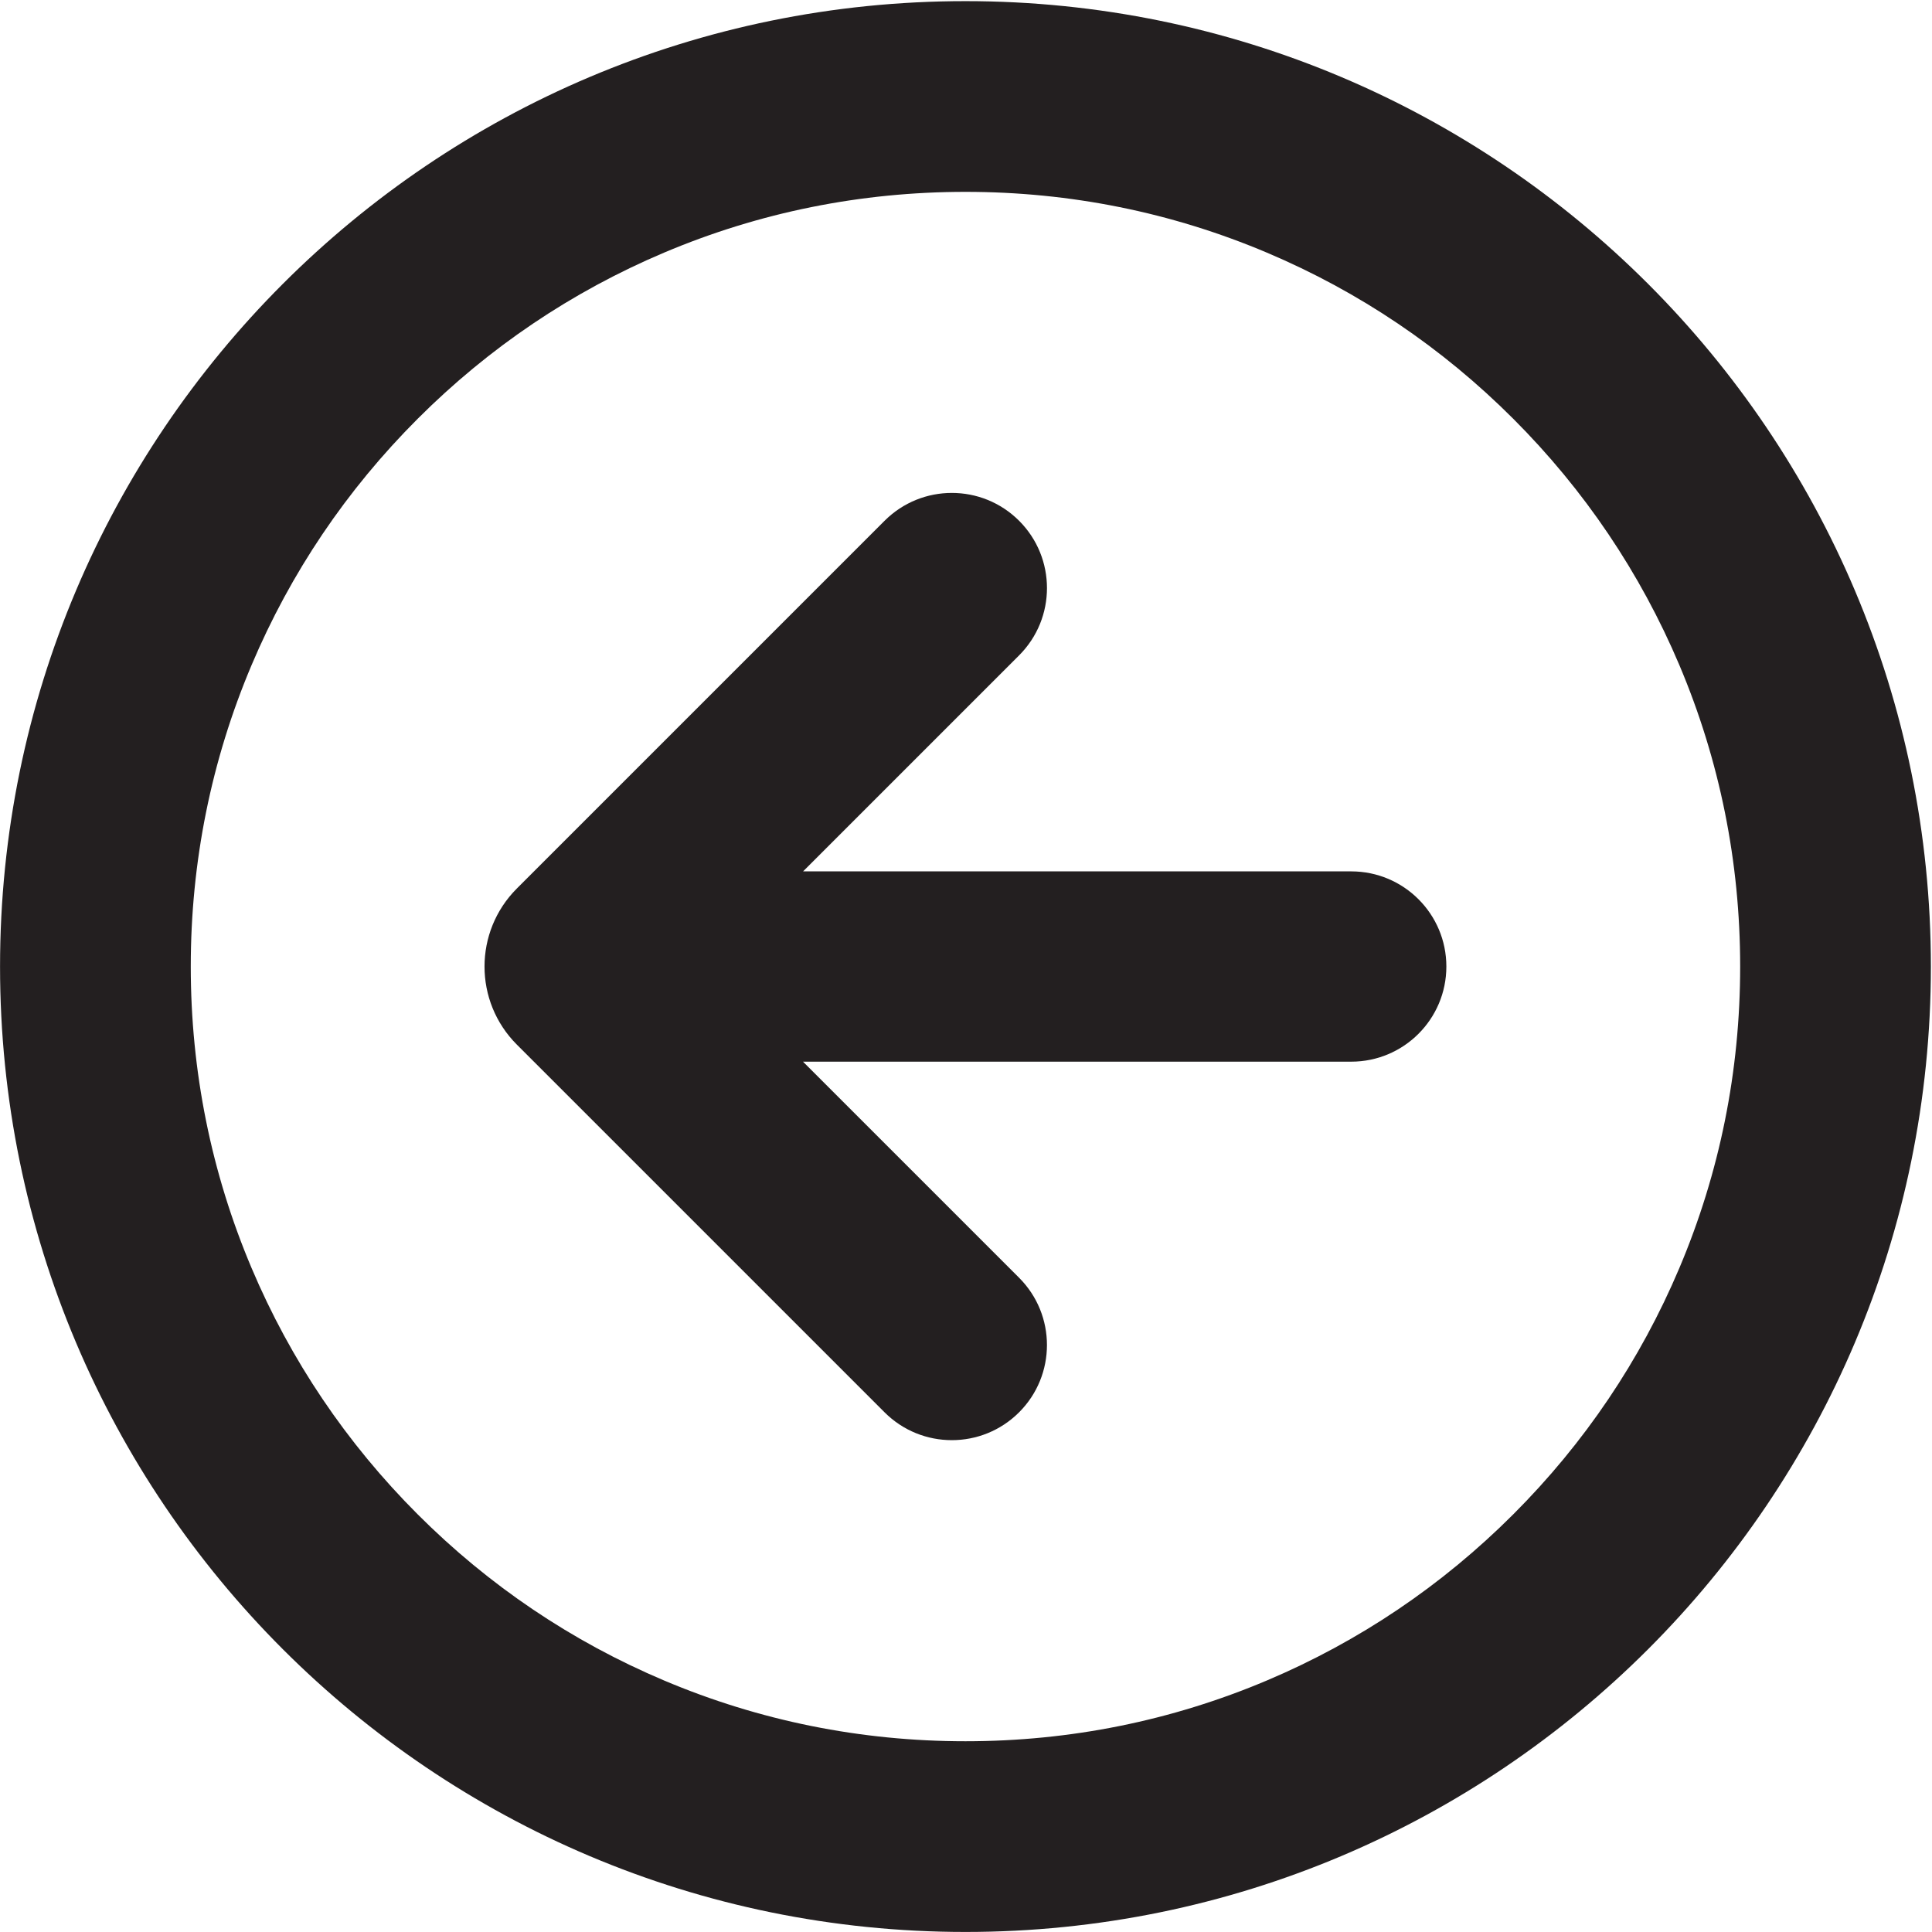
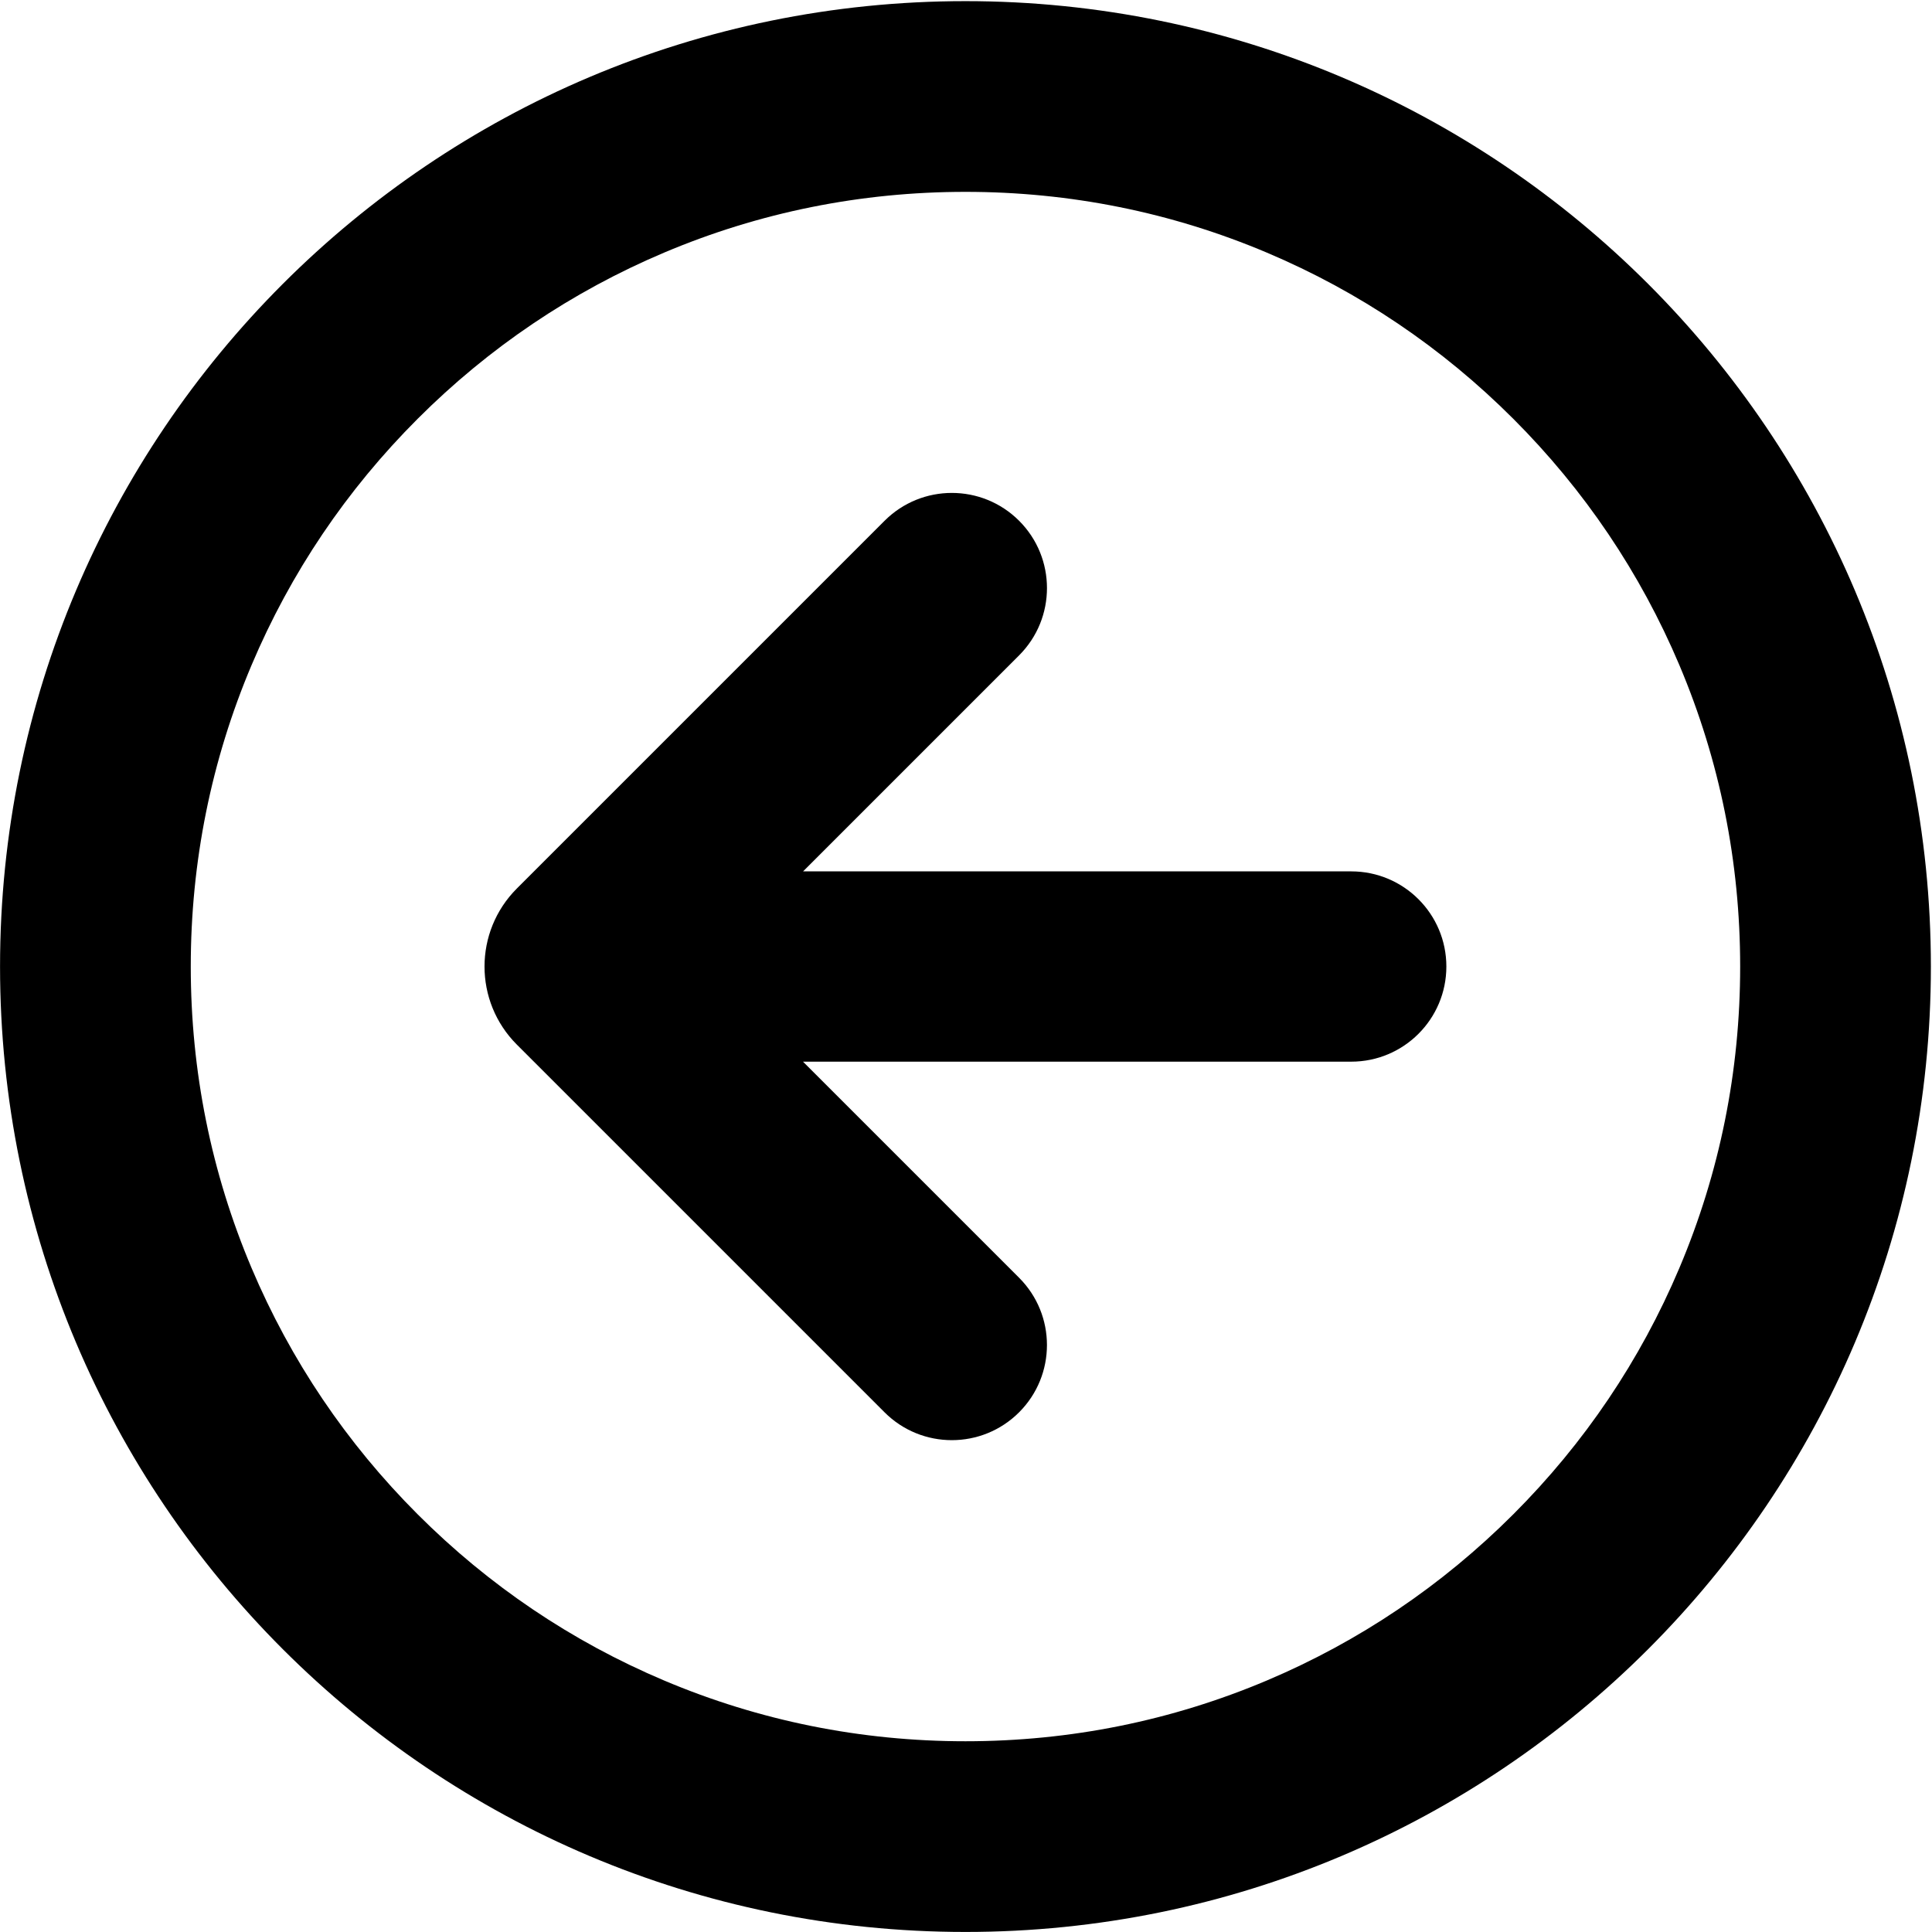
- <svg xmlns="http://www.w3.org/2000/svg" id="Layer_120" data-name="Layer 120" viewBox="0 0 850.91 850.91">
-   <defs>
-     <style>
-       .cls-1 {
-         fill: #231f20;
-       }
-     </style>
-   </defs>
-   <path class="cls-1" d="M425.22,84.5c46.1,0,90.77,9.01,132.78,26.78,40.62,17.18,77.12,41.79,108.48,73.16,31.36,31.36,55.97,67.86,73.16,108.48,17.77,42.01,26.78,86.69,26.78,132.78s-9.01,90.77-26.78,132.78c-17.18,40.62-41.79,77.12-73.16,108.48-31.36,31.36-67.86,55.97-108.48,73.16-42.01,17.77-86.69,26.78-132.78,26.78s-90.77-9.01-132.78-26.78c-40.62-17.18-77.12-41.79-108.48-73.16-31.36-31.36-55.97-67.86-73.16-108.48-17.77-42.01-26.78-86.69-26.78-132.78s9.01-90.77,26.78-132.78c17.18-40.62,41.79-77.12,73.16-108.48,31.36-31.36,67.86-55.97,108.48-73.16,42.01-17.77,86.69-26.78,132.78-26.78M425.22.5h0C190.39.5.02,190.87.02,425.7H.02C.02,660.53,190.39,850.89,425.22,850.89h0c234.83,0,425.2-190.37,425.2-425.2h0C850.41,190.87,660.05.5,425.22.5h0Z" />
-   <path class="cls-1" d="M595.12,467.6h-241.44l95.16,95.16c16.36,16.36,16.36,42.9,0,59.26h0c-16.36,16.36-42.9,16.36-59.26,0l-161.94-161.94c-18.99-18.99-18.99-49.77,0-68.76l24.89-24.89,137.06-137.06c16.37-16.37,42.9-16.36,59.26,0h0c16.36,16.37,16.36,42.9,0,59.26l-95.15,95.15h241.42c23.14,0,41.9,18.76,41.9,41.9h0c0,23.14-18.76,41.91-41.9,41.91Z" />
+ <svg xmlns="http://www.w3.org/2000/svg" viewBox="0 0 850.91 850.91">
+   <path d="M425.22,84.5c46.1,0,90.77,9.01,132.78,26.78,40.62,17.18,77.12,41.79,108.48,73.16,31.36,31.36,55.97,67.86,73.16,108.48,17.77,42.01,26.78,86.69,26.78,132.78s-9.01,90.77-26.78,132.78c-17.18,40.62-41.79,77.12-73.16,108.48-31.36,31.36-67.86,55.97-108.48,73.16-42.01,17.77-86.69,26.78-132.78,26.78s-90.77-9.01-132.78-26.78c-40.62-17.18-77.12-41.79-108.48-73.16-31.36-31.36-55.97-67.86-73.16-108.48-17.77-42.01-26.78-86.69-26.78-132.78s9.01-90.77,26.78-132.78c17.18-40.62,41.79-77.12,73.16-108.48,31.36-31.36,67.86-55.97,108.48-73.16,42.01-17.77,86.69-26.78,132.78-26.78M425.22.5h0C190.39.5.02,190.87.02,425.7H.02C.02,660.53,190.39,850.89,425.22,850.89h0c234.83,0,425.2-190.37,425.2-425.2h0C850.41,190.87,660.05.5,425.22.5h0Z" />
+   <path d="M595.12,467.6h-241.44l95.16,95.16c16.36,16.36,16.36,42.9,0,59.26h0c-16.36,16.36-42.9,16.36-59.26,0l-161.94-161.94c-18.99-18.99-18.99-49.77,0-68.76l24.89-24.89,137.06-137.06c16.37-16.37,42.9-16.36,59.26,0h0c16.36,16.37,16.36,42.9,0,59.26l-95.15,95.15h241.42c23.14,0,41.9,18.76,41.9,41.9h0c0,23.14-18.76,41.91-41.9,41.91Z" />
</svg>
